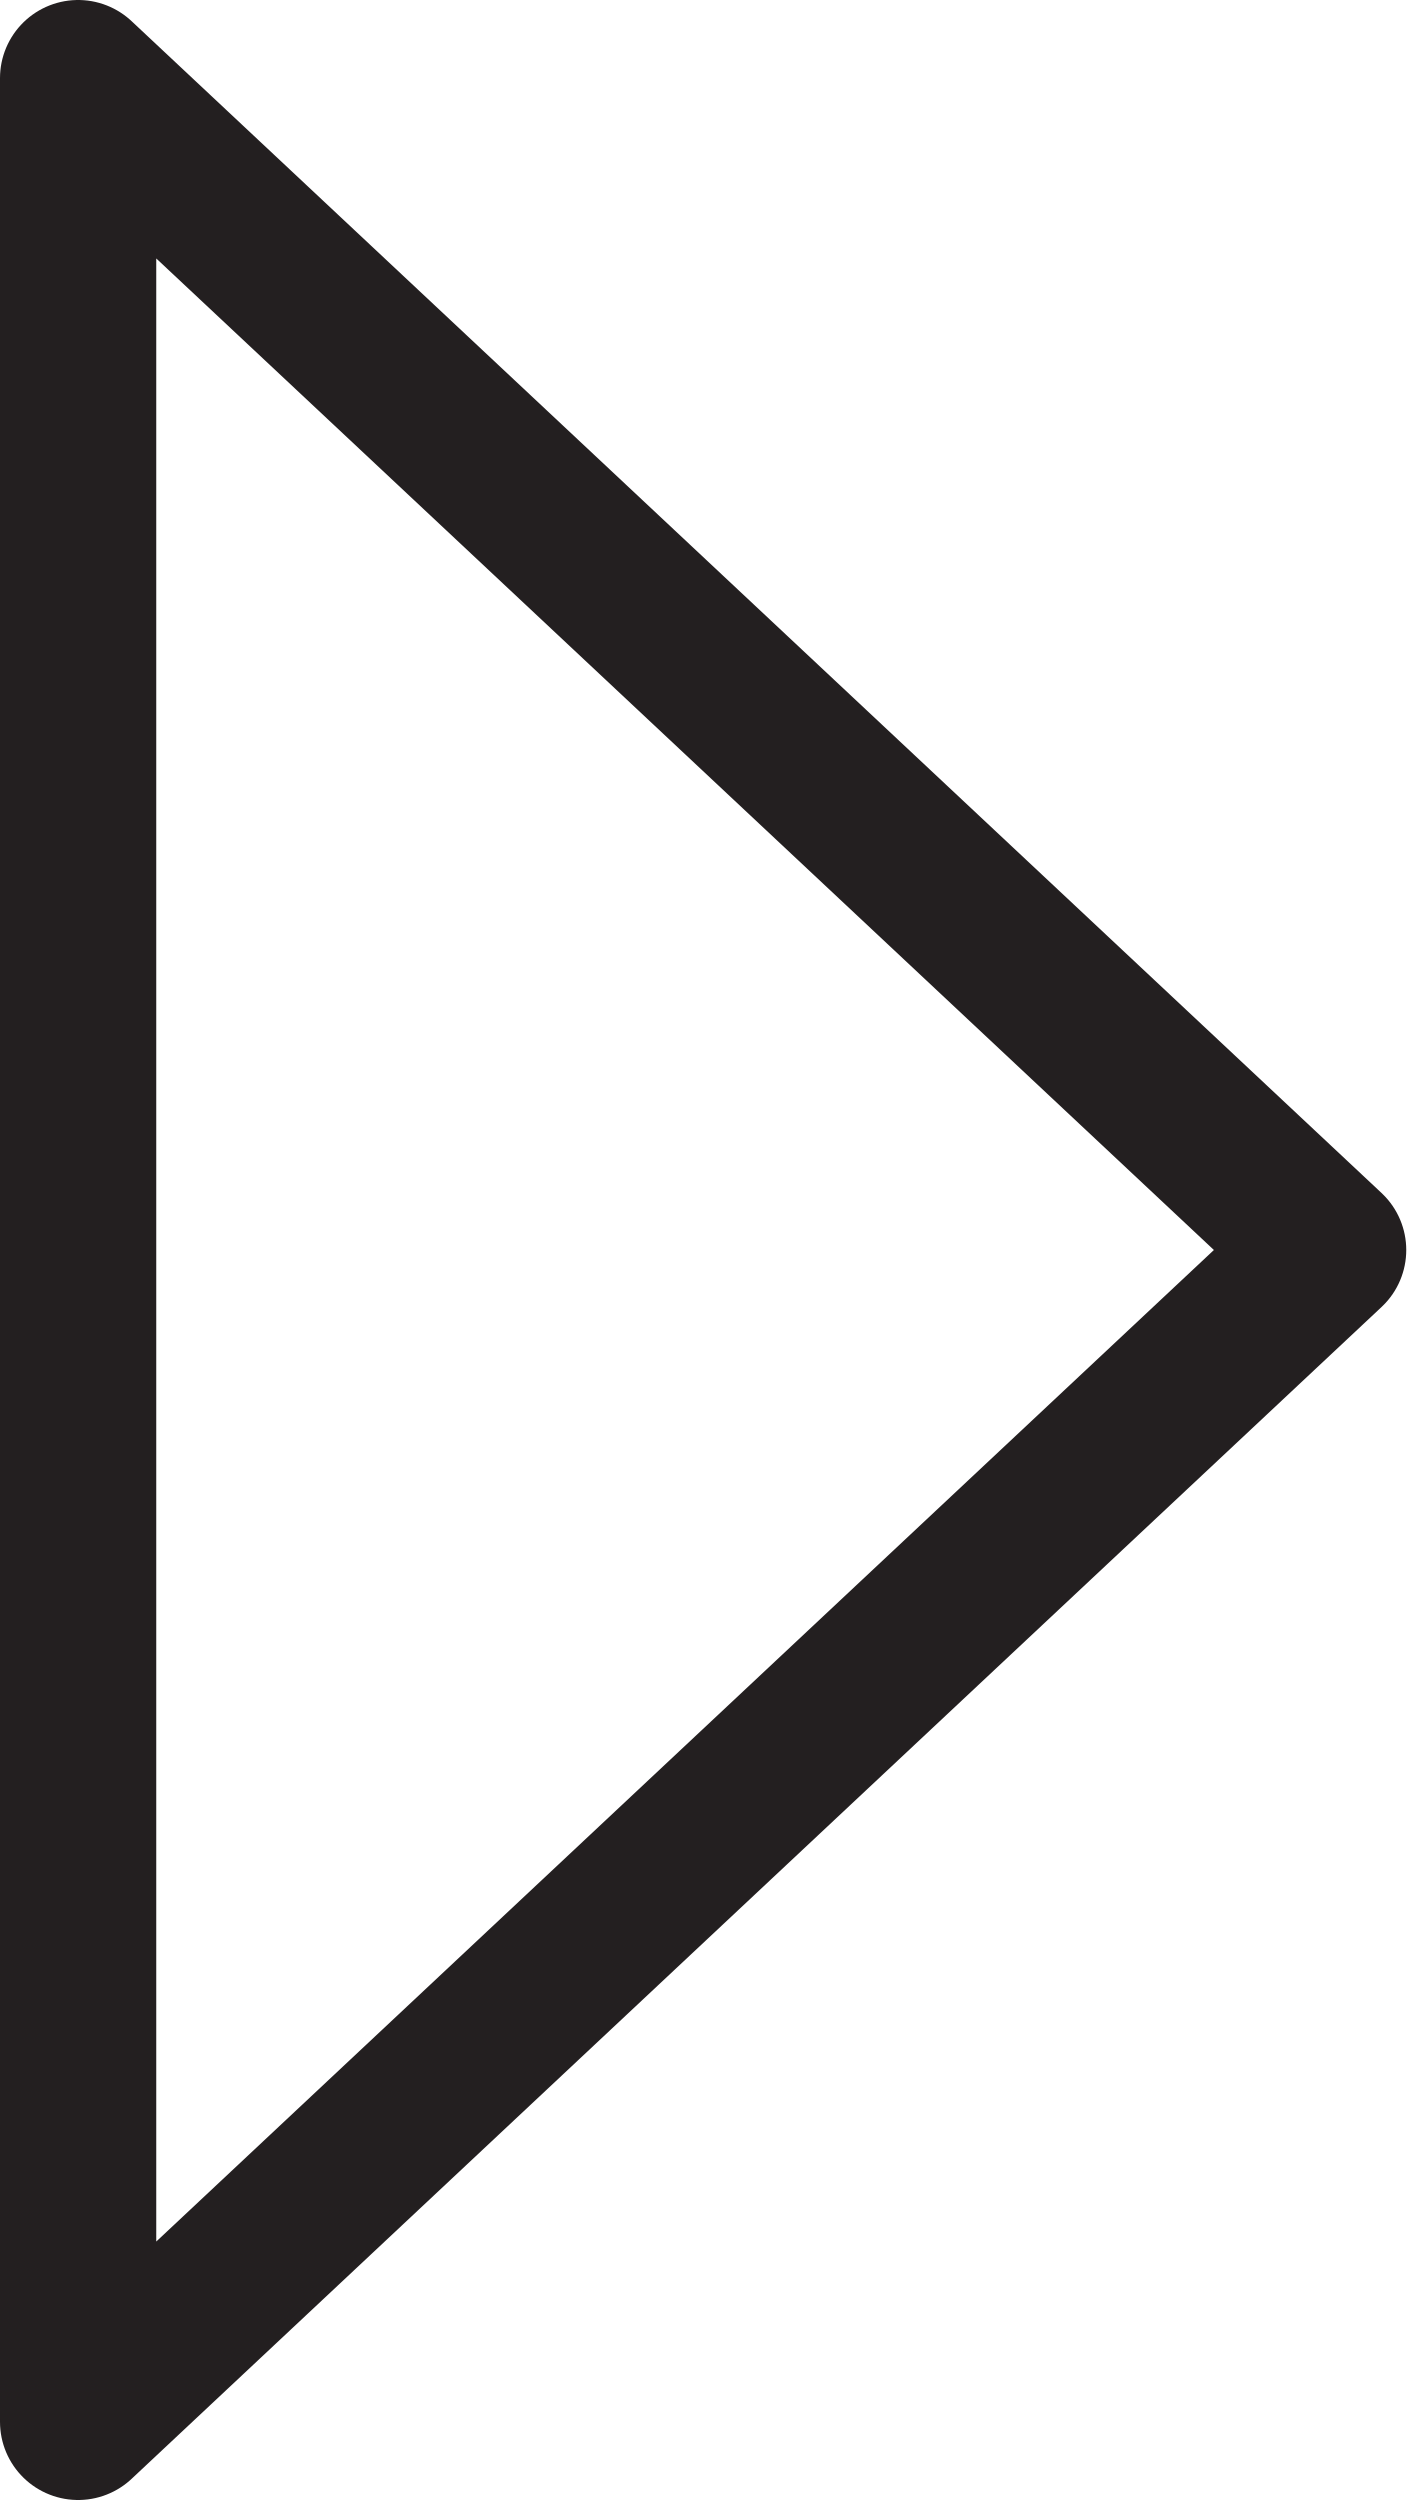
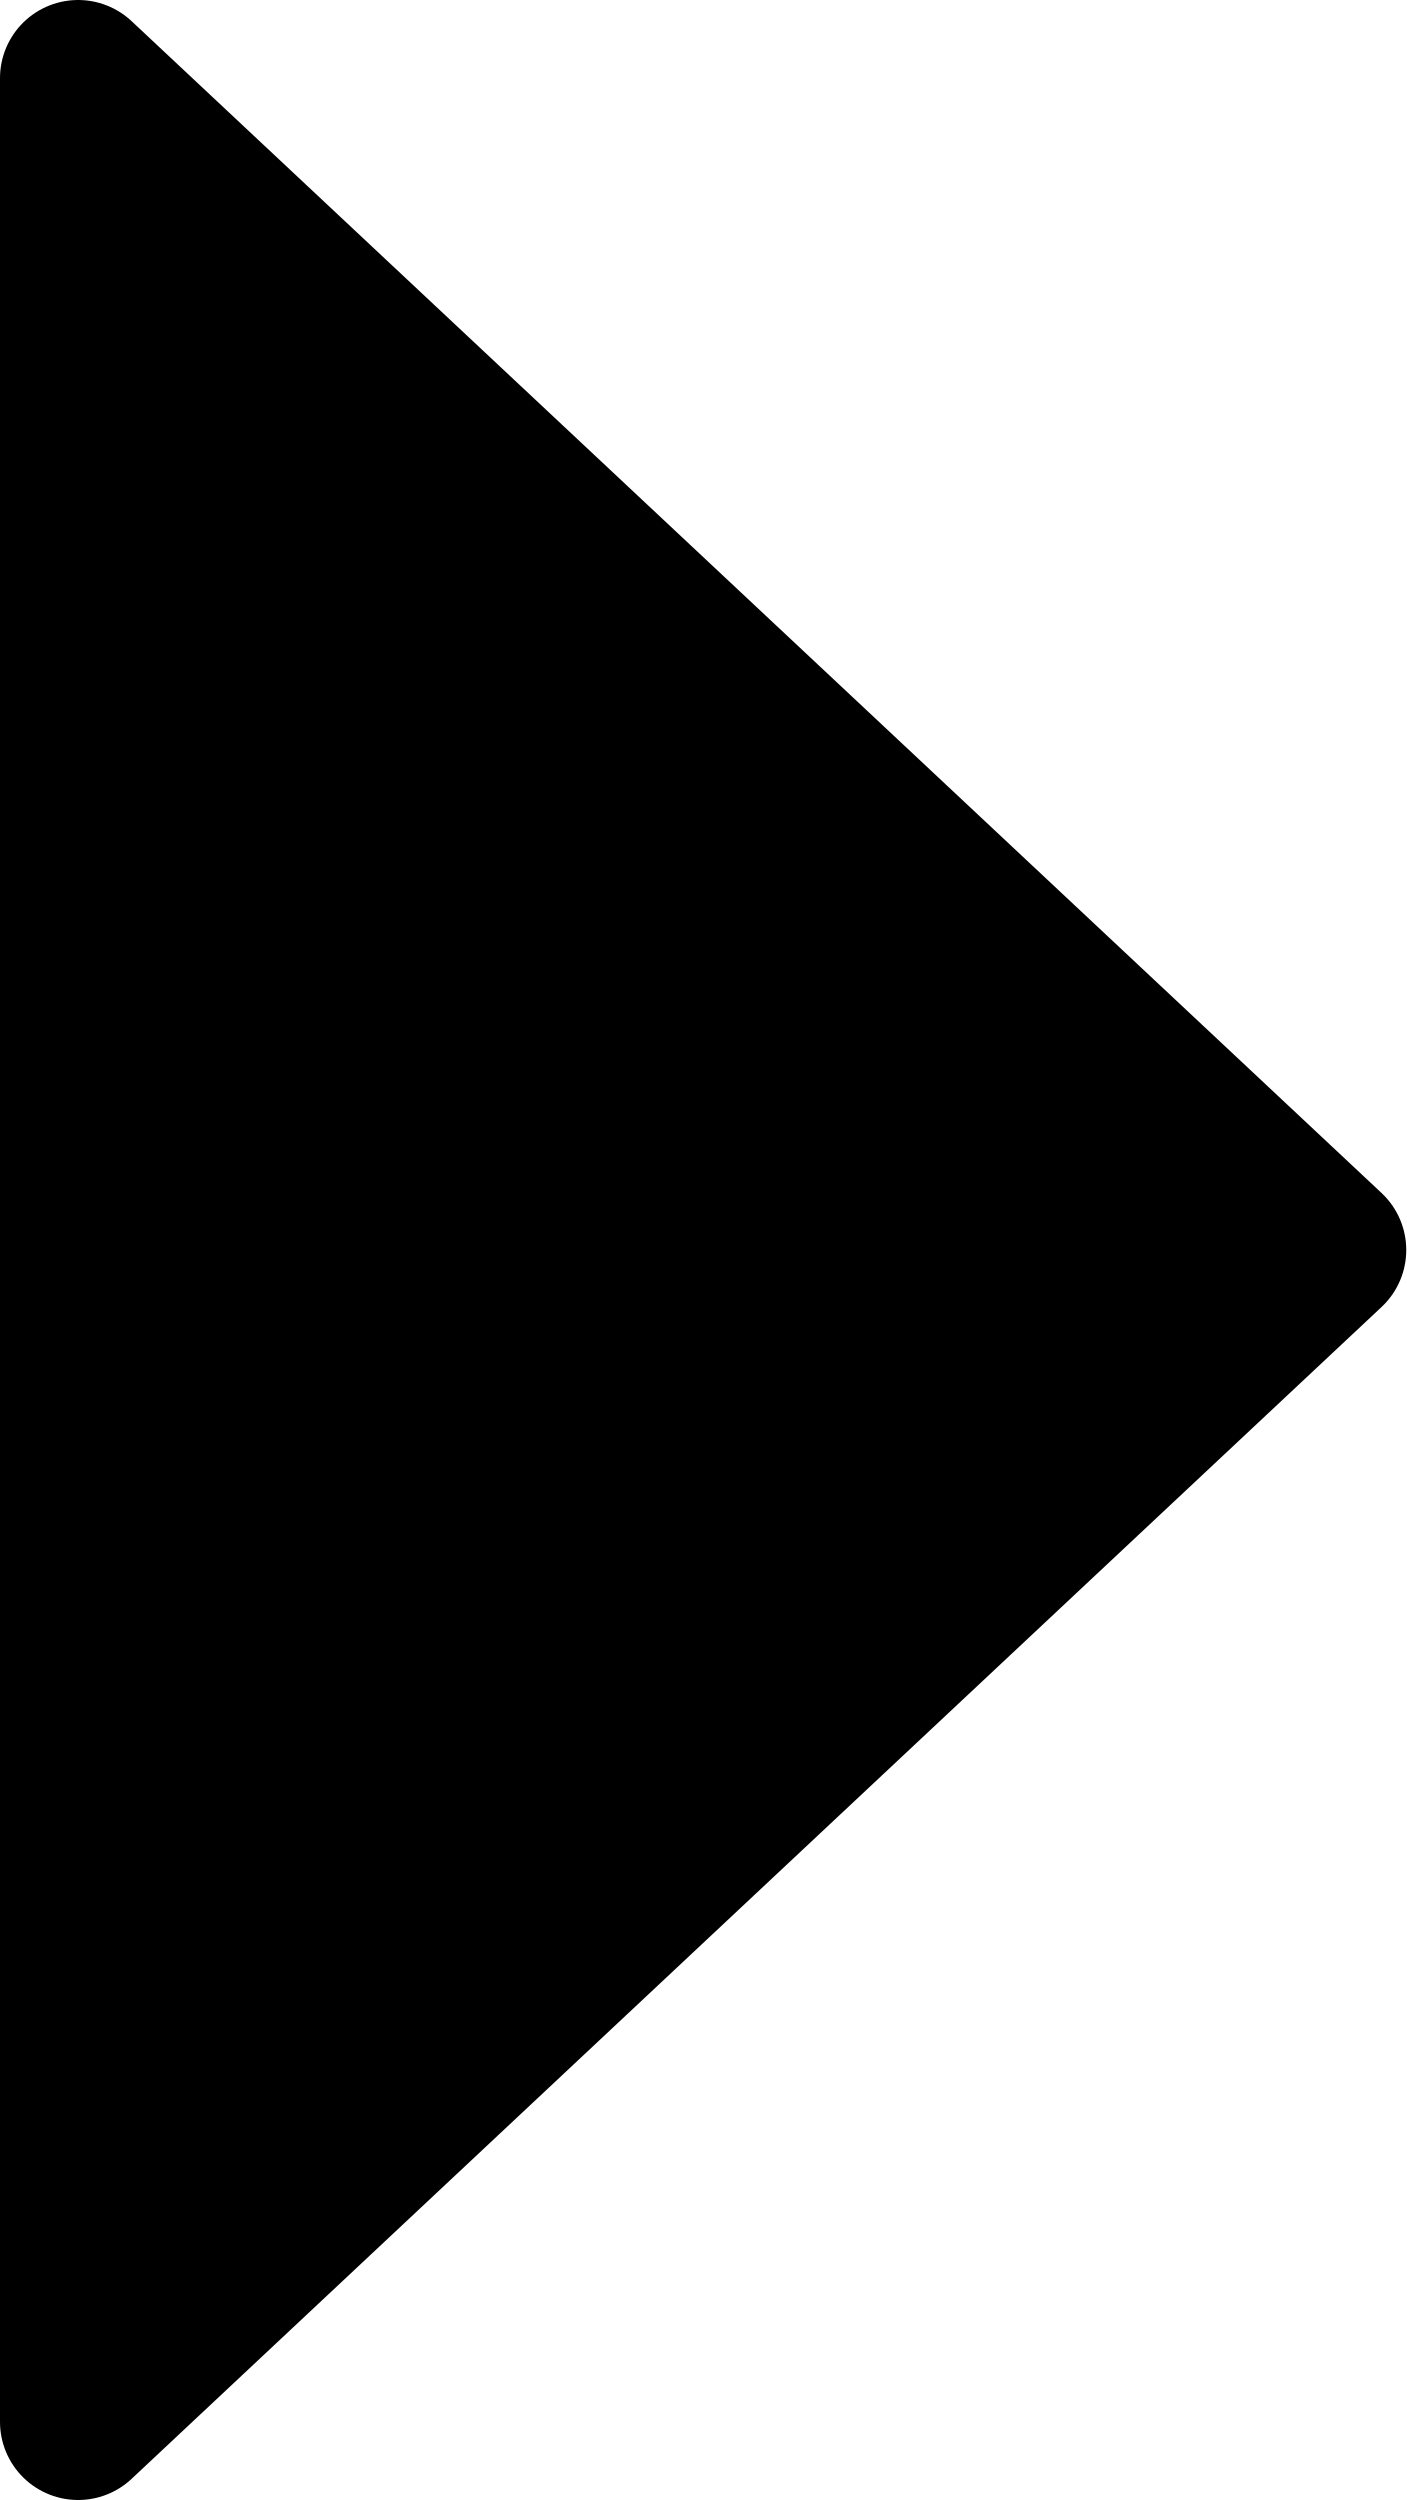
<svg xmlns="http://www.w3.org/2000/svg" version="1.1" id="Layer_1" x="0px" y="0px" width="36px" height="64px" viewBox="0 0 36 64" enable-background="new 0 0 36 64" xml:space="preserve">
-   <path fill="none" stroke="#231F20" stroke-width="4" stroke-linejoin="round" d="M2,2l32,30L2,62V2z" />
+   <defs id="defs7" />
+   <path fill="none" stroke="#231F20" stroke-width="4" stroke-linejoin="round" d="M2,2l32,30L2,62V2z" id="path2" style="fill:#000000;fill-opacity:1;stroke:#000000;stroke-opacity:1" />
</svg>
